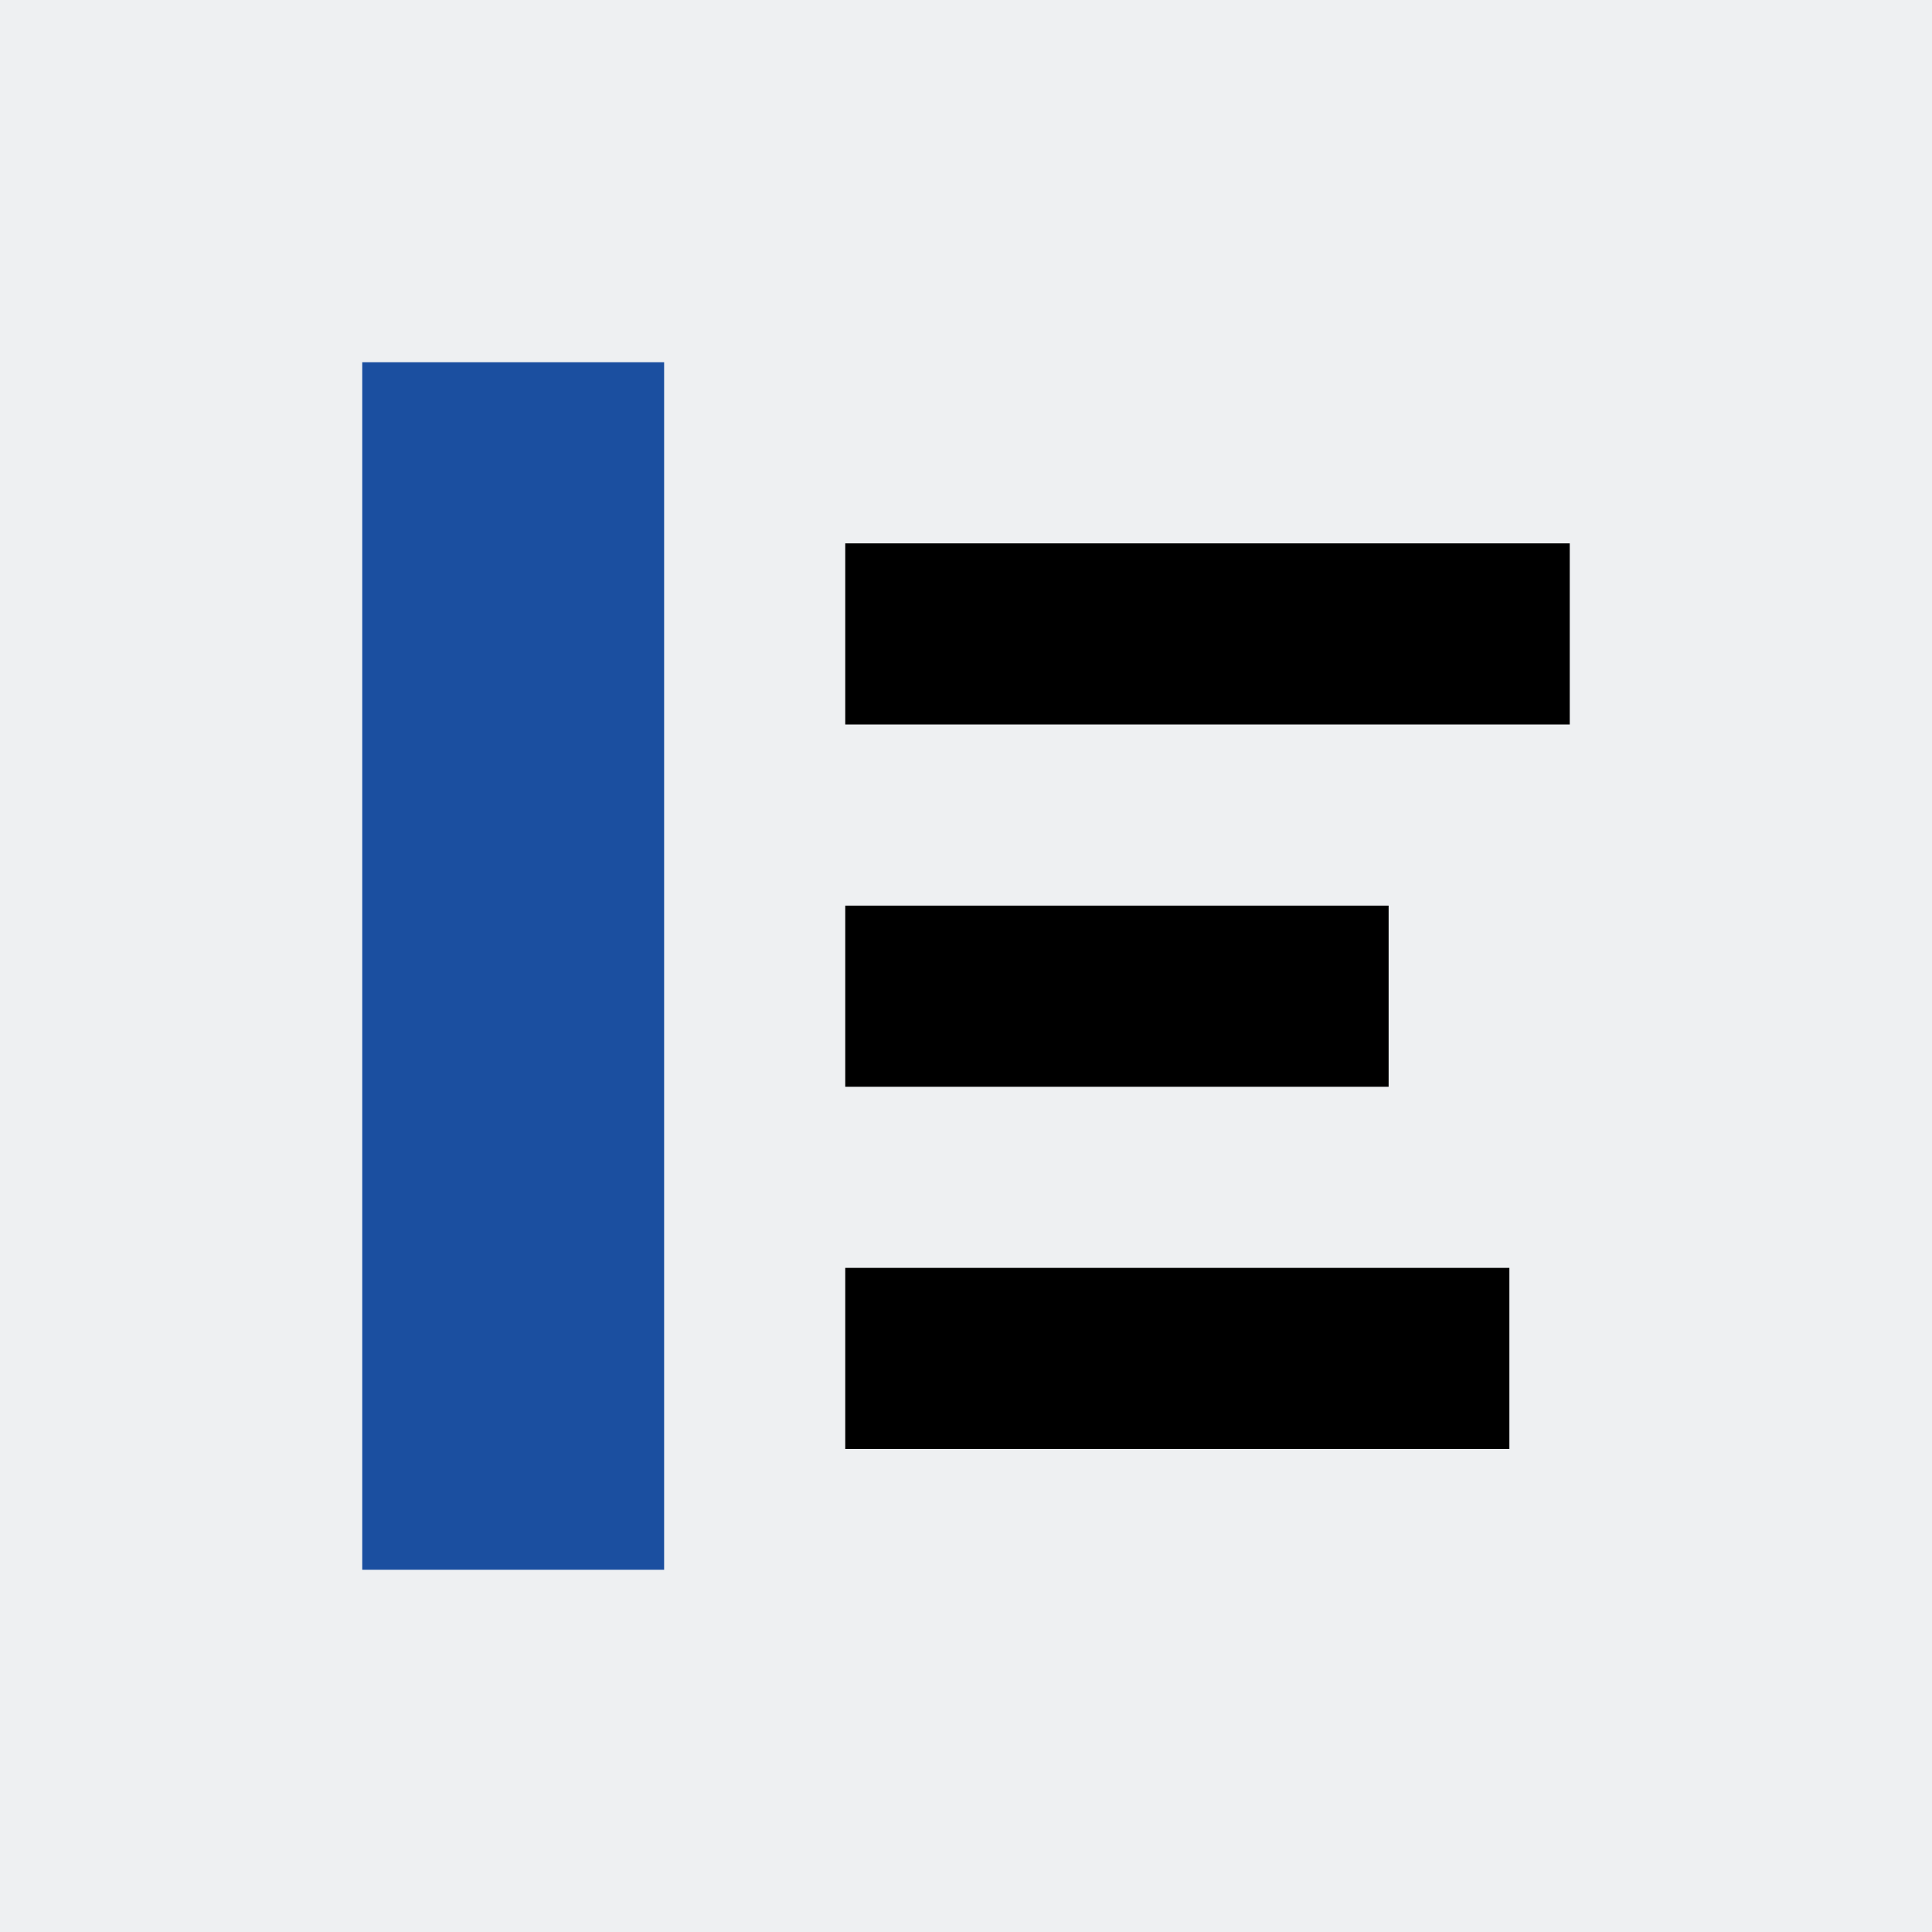
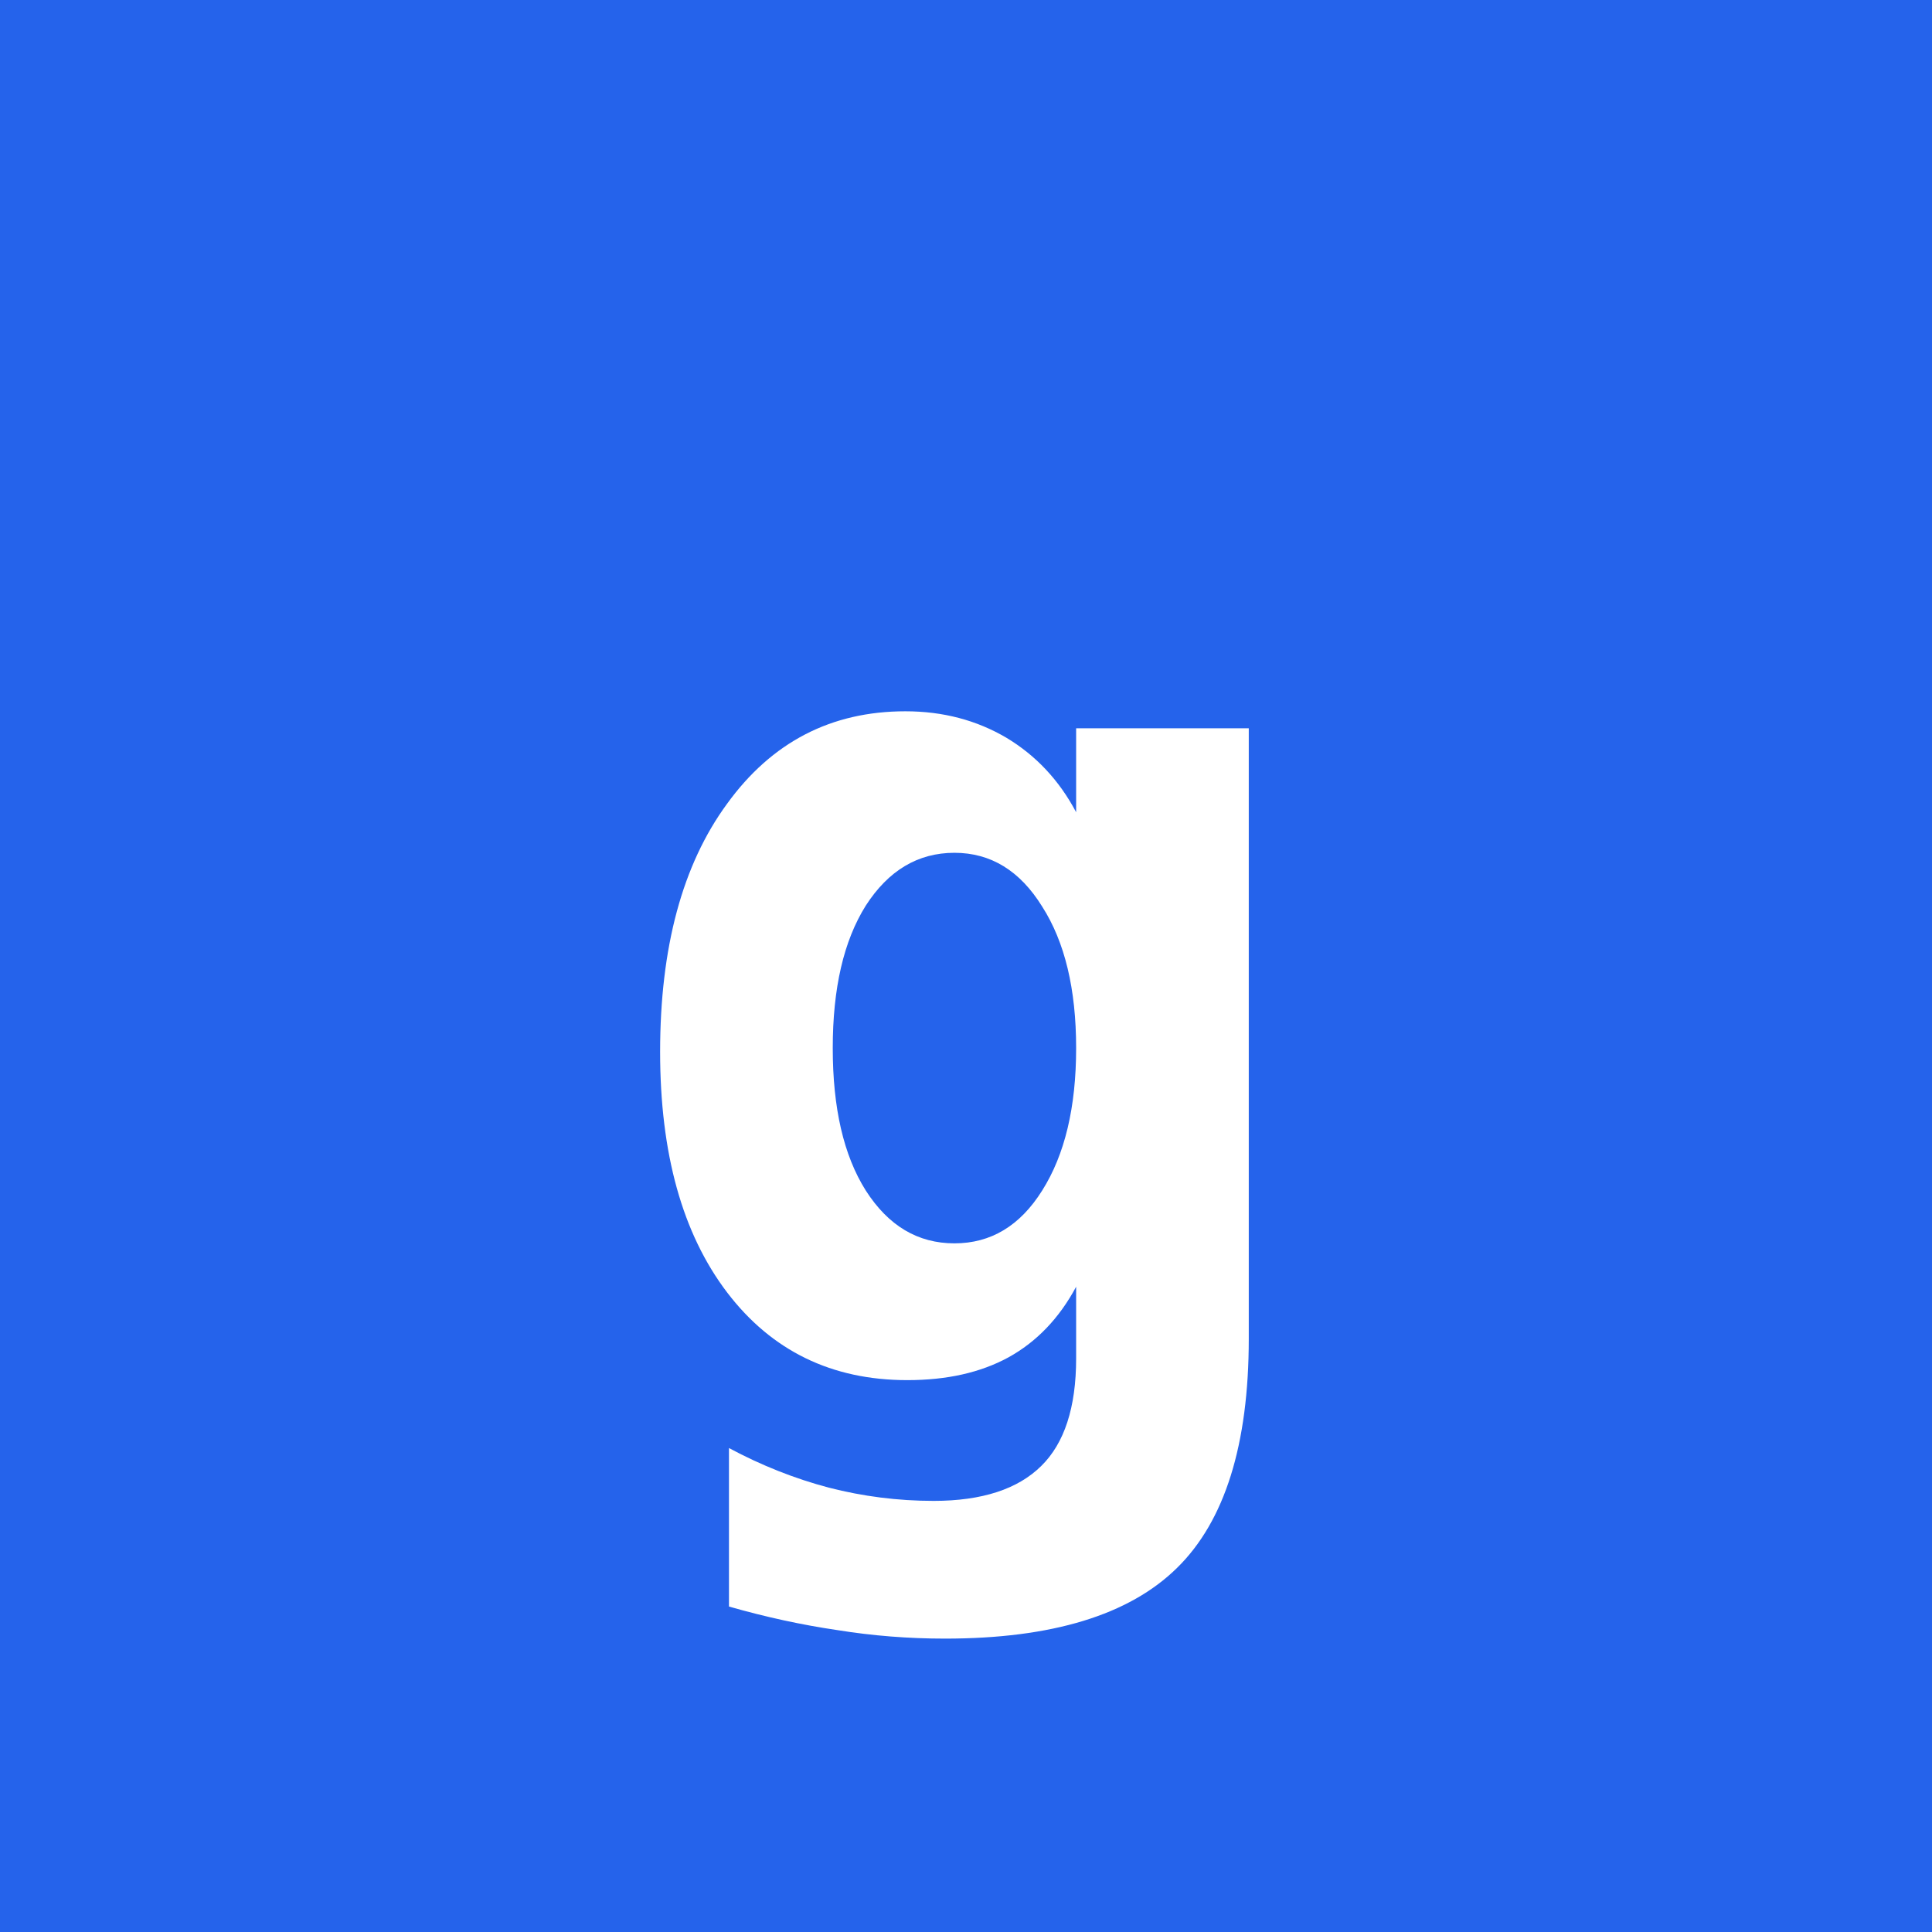
<svg xmlns="http://www.w3.org/2000/svg" viewBox="0 0 32 32">
-   <rect width="32" height="32" fill="#EEF0F2" />
-   <rect x="6" y="6" width="5" height="20" fill="#1B4FA0" />
-   <rect x="14" y="9" width="12" height="3" fill="#000" />
-   <rect x="14" y="15" width="9" height="3" fill="#000" />
-   <rect x="14" y="21" width="11" height="3" fill="#000" />
+   <rect width="32" height="32" fill="#2563EB" />
+   <text x="16" y="23" text-anchor="middle" font-family="monospace" font-weight="700" font-size="20" fill="#fff">g</text>
</svg>
